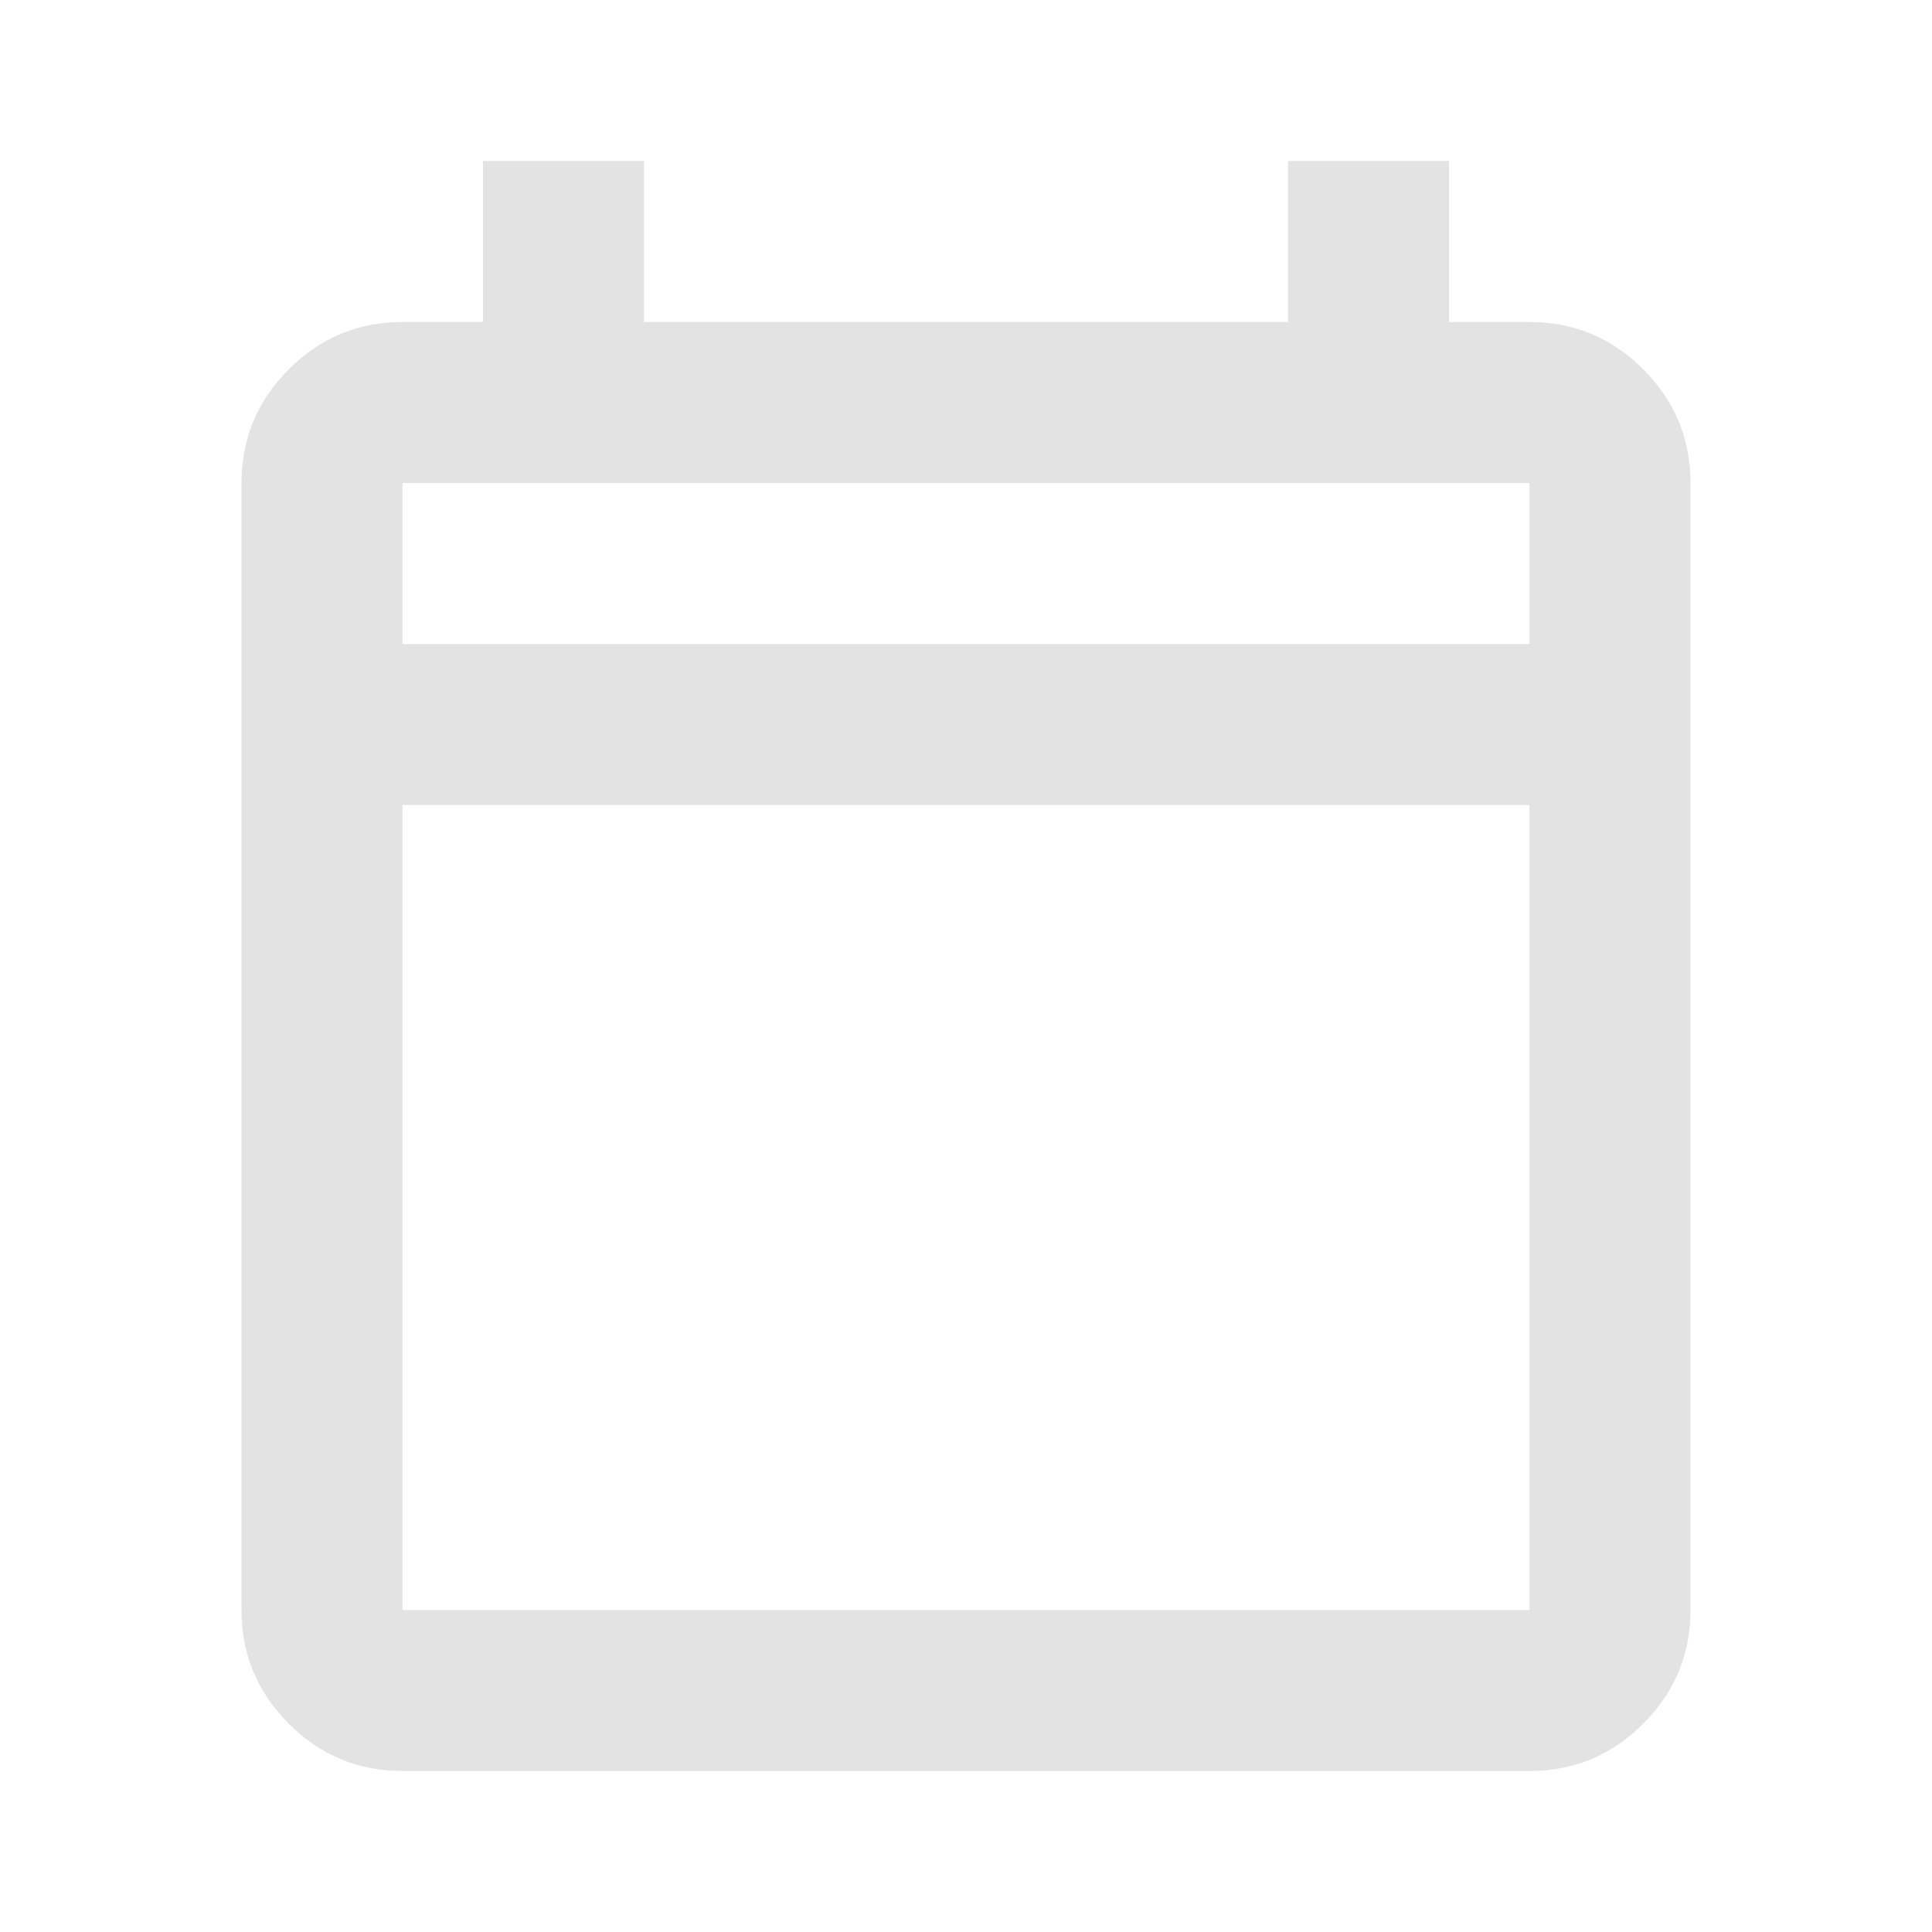
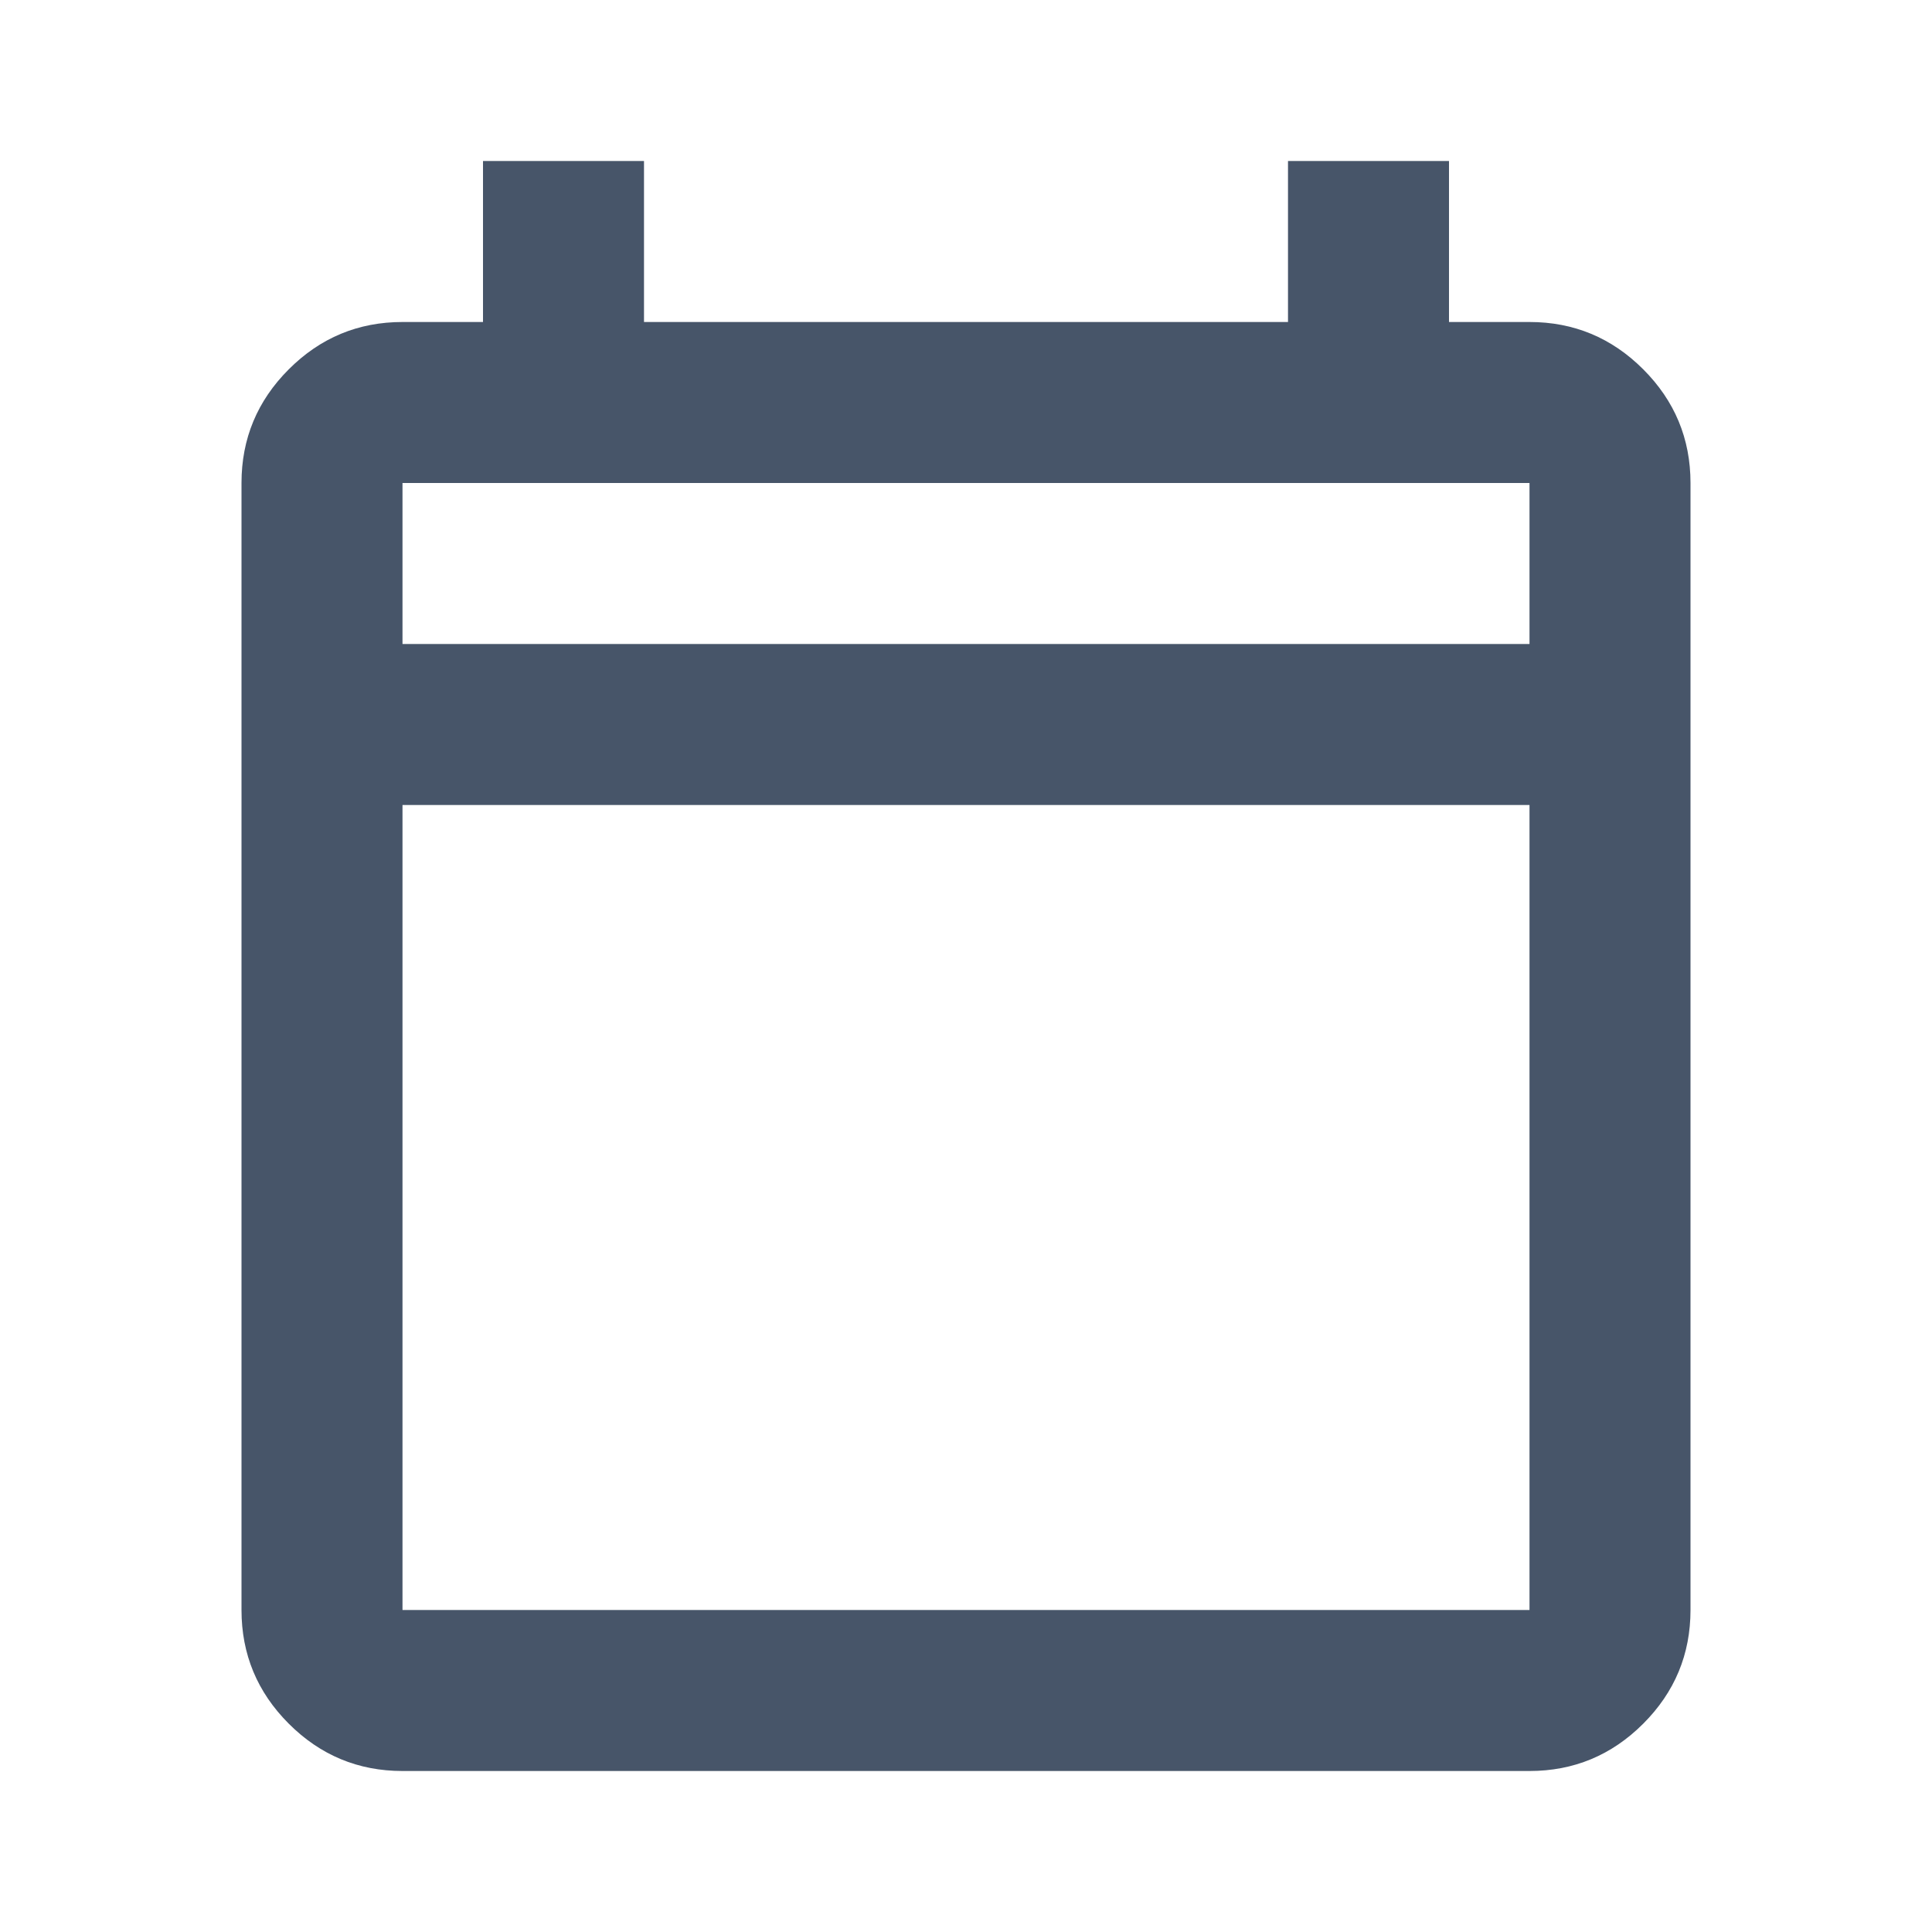
- <svg xmlns="http://www.w3.org/2000/svg" height="24px" viewBox="0 -960 960 960" width="24px" fill="#e3e3e3">
+ <svg xmlns="http://www.w3.org/2000/svg" height="24px" viewBox="0 -960 960 960" width="24px" fill="#475569">
  <path d="M200-80q-33 0-56.5-23.5T120-160v-560q0-33 23.5-56.5T200-800h40v-80h80v80h320v-80h80v80h40q33 0 56.5 23.5T840-720v560q0 33-23.5 56.5T760-80H200Zm0-80h560v-400H200v400Zm0-480h560v-80H200v80Zm0 0v-80 80Z" />
</svg>
